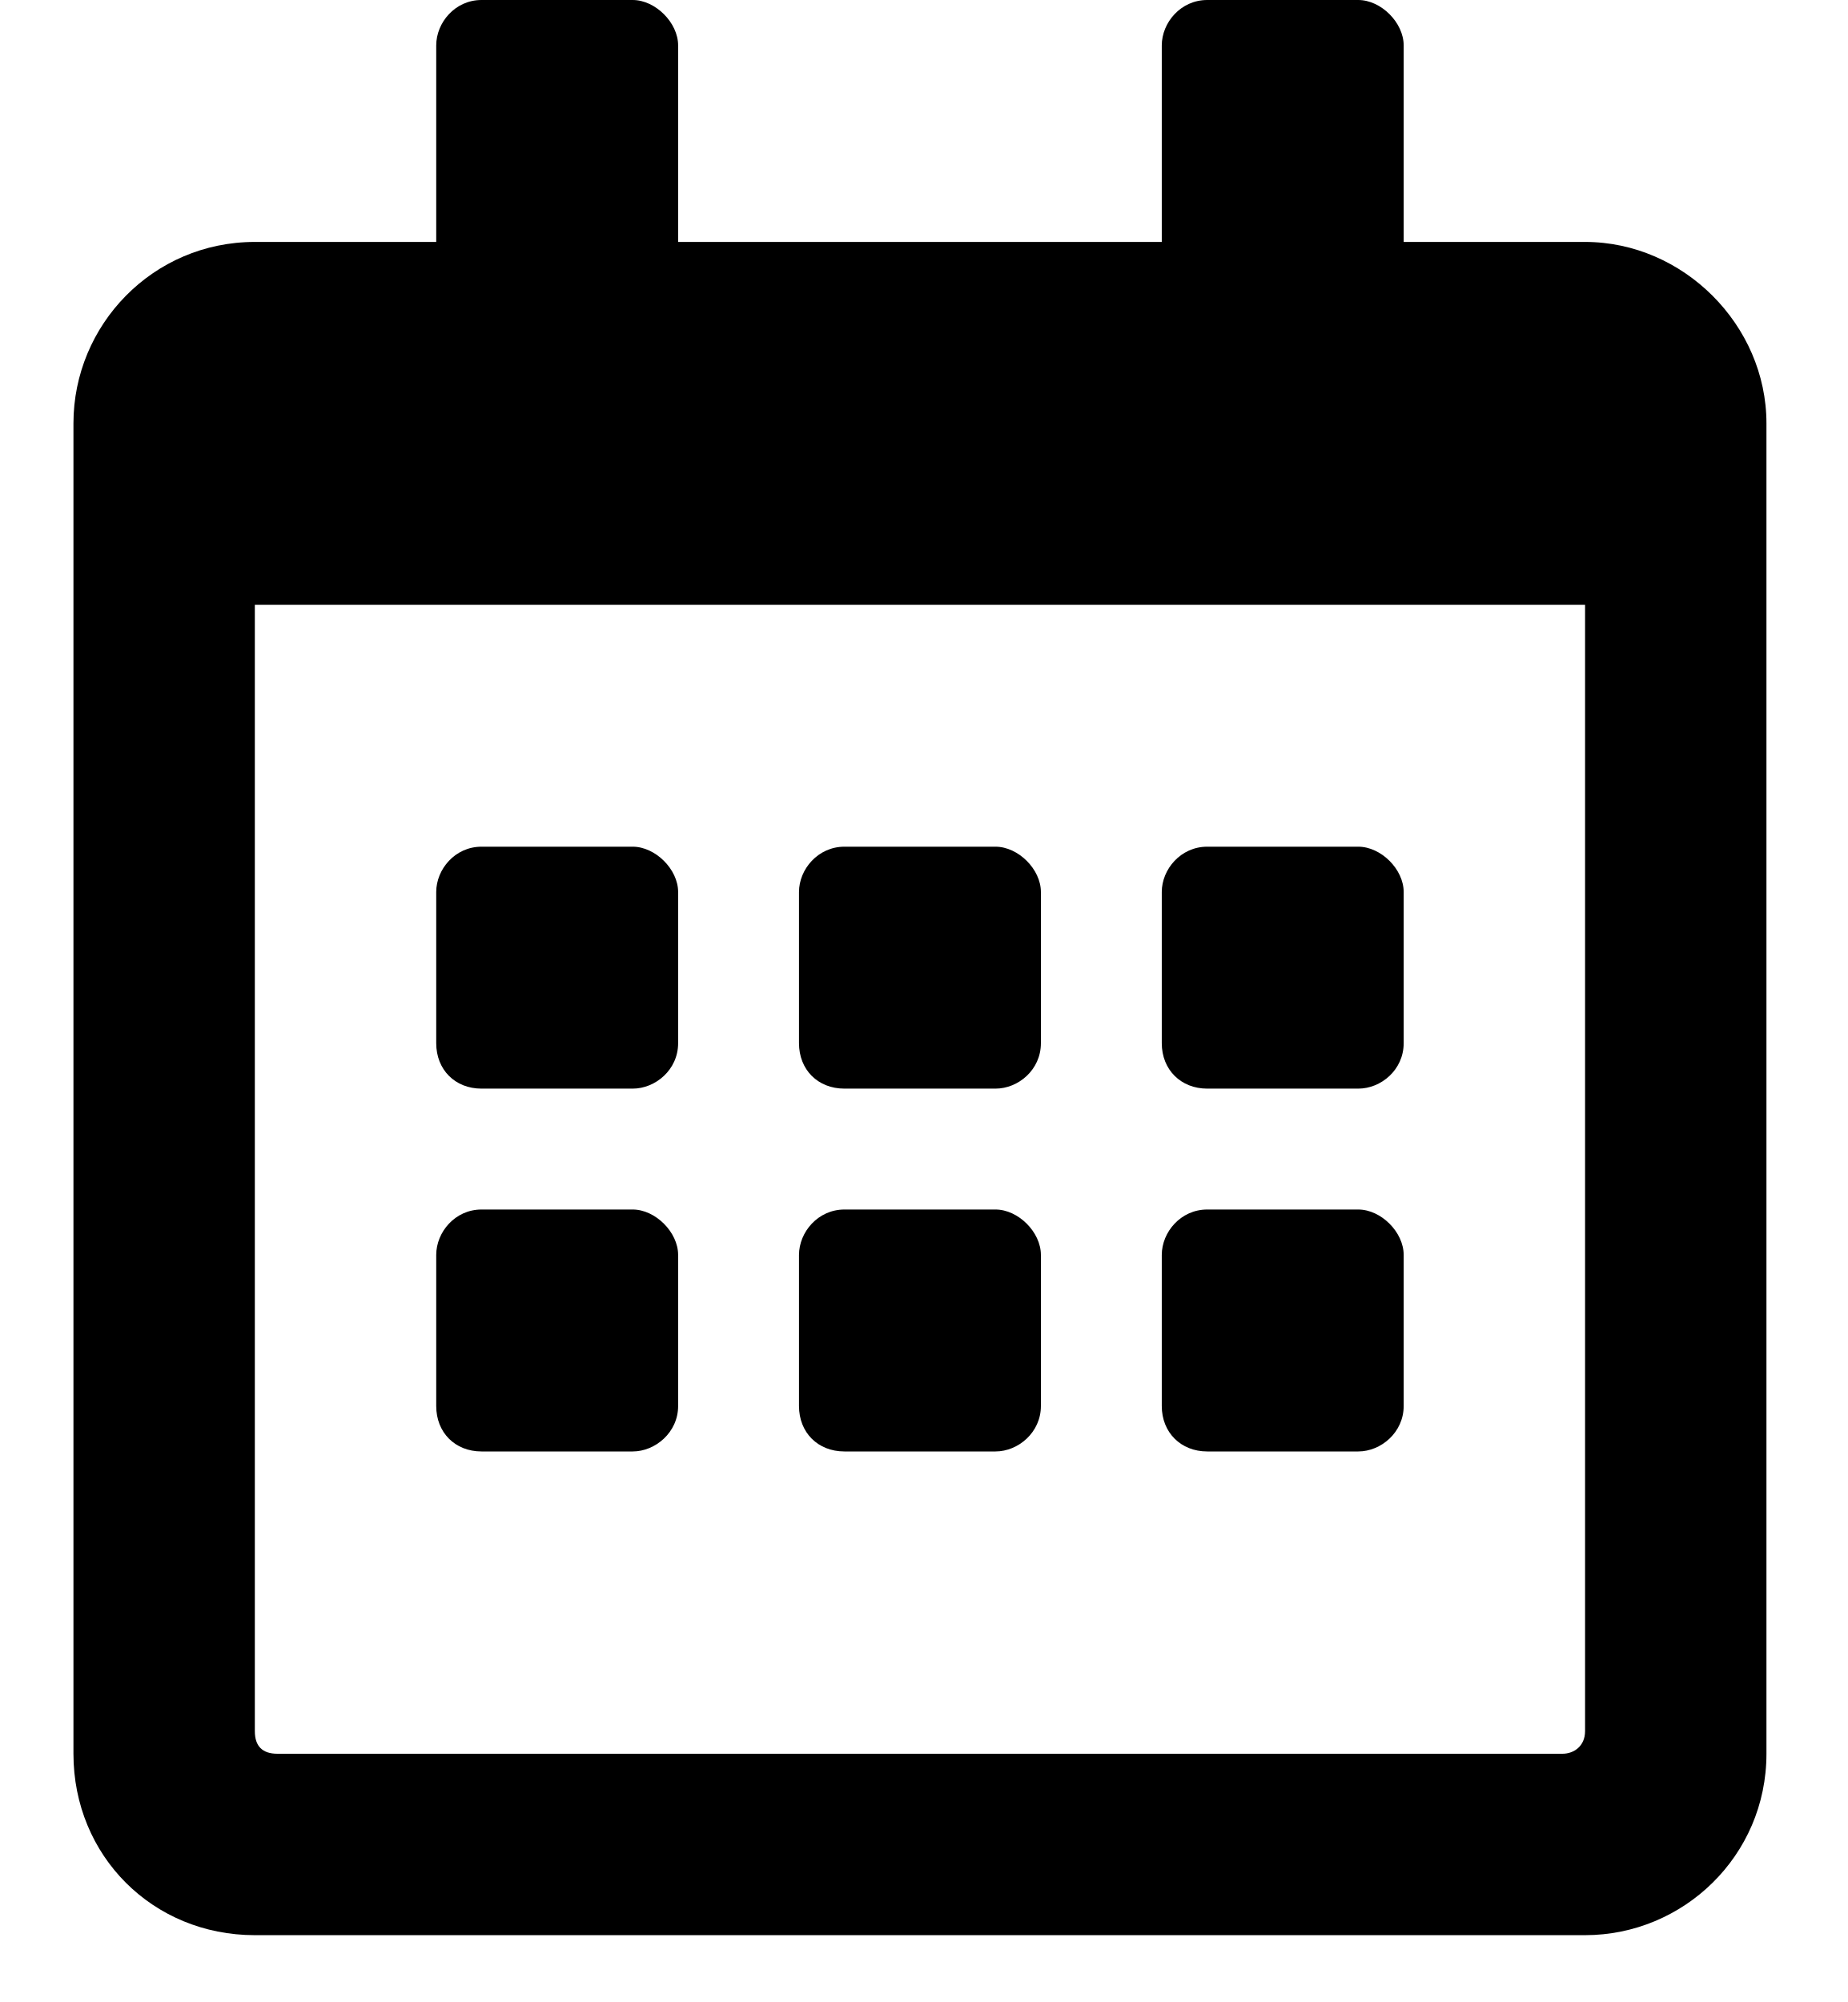
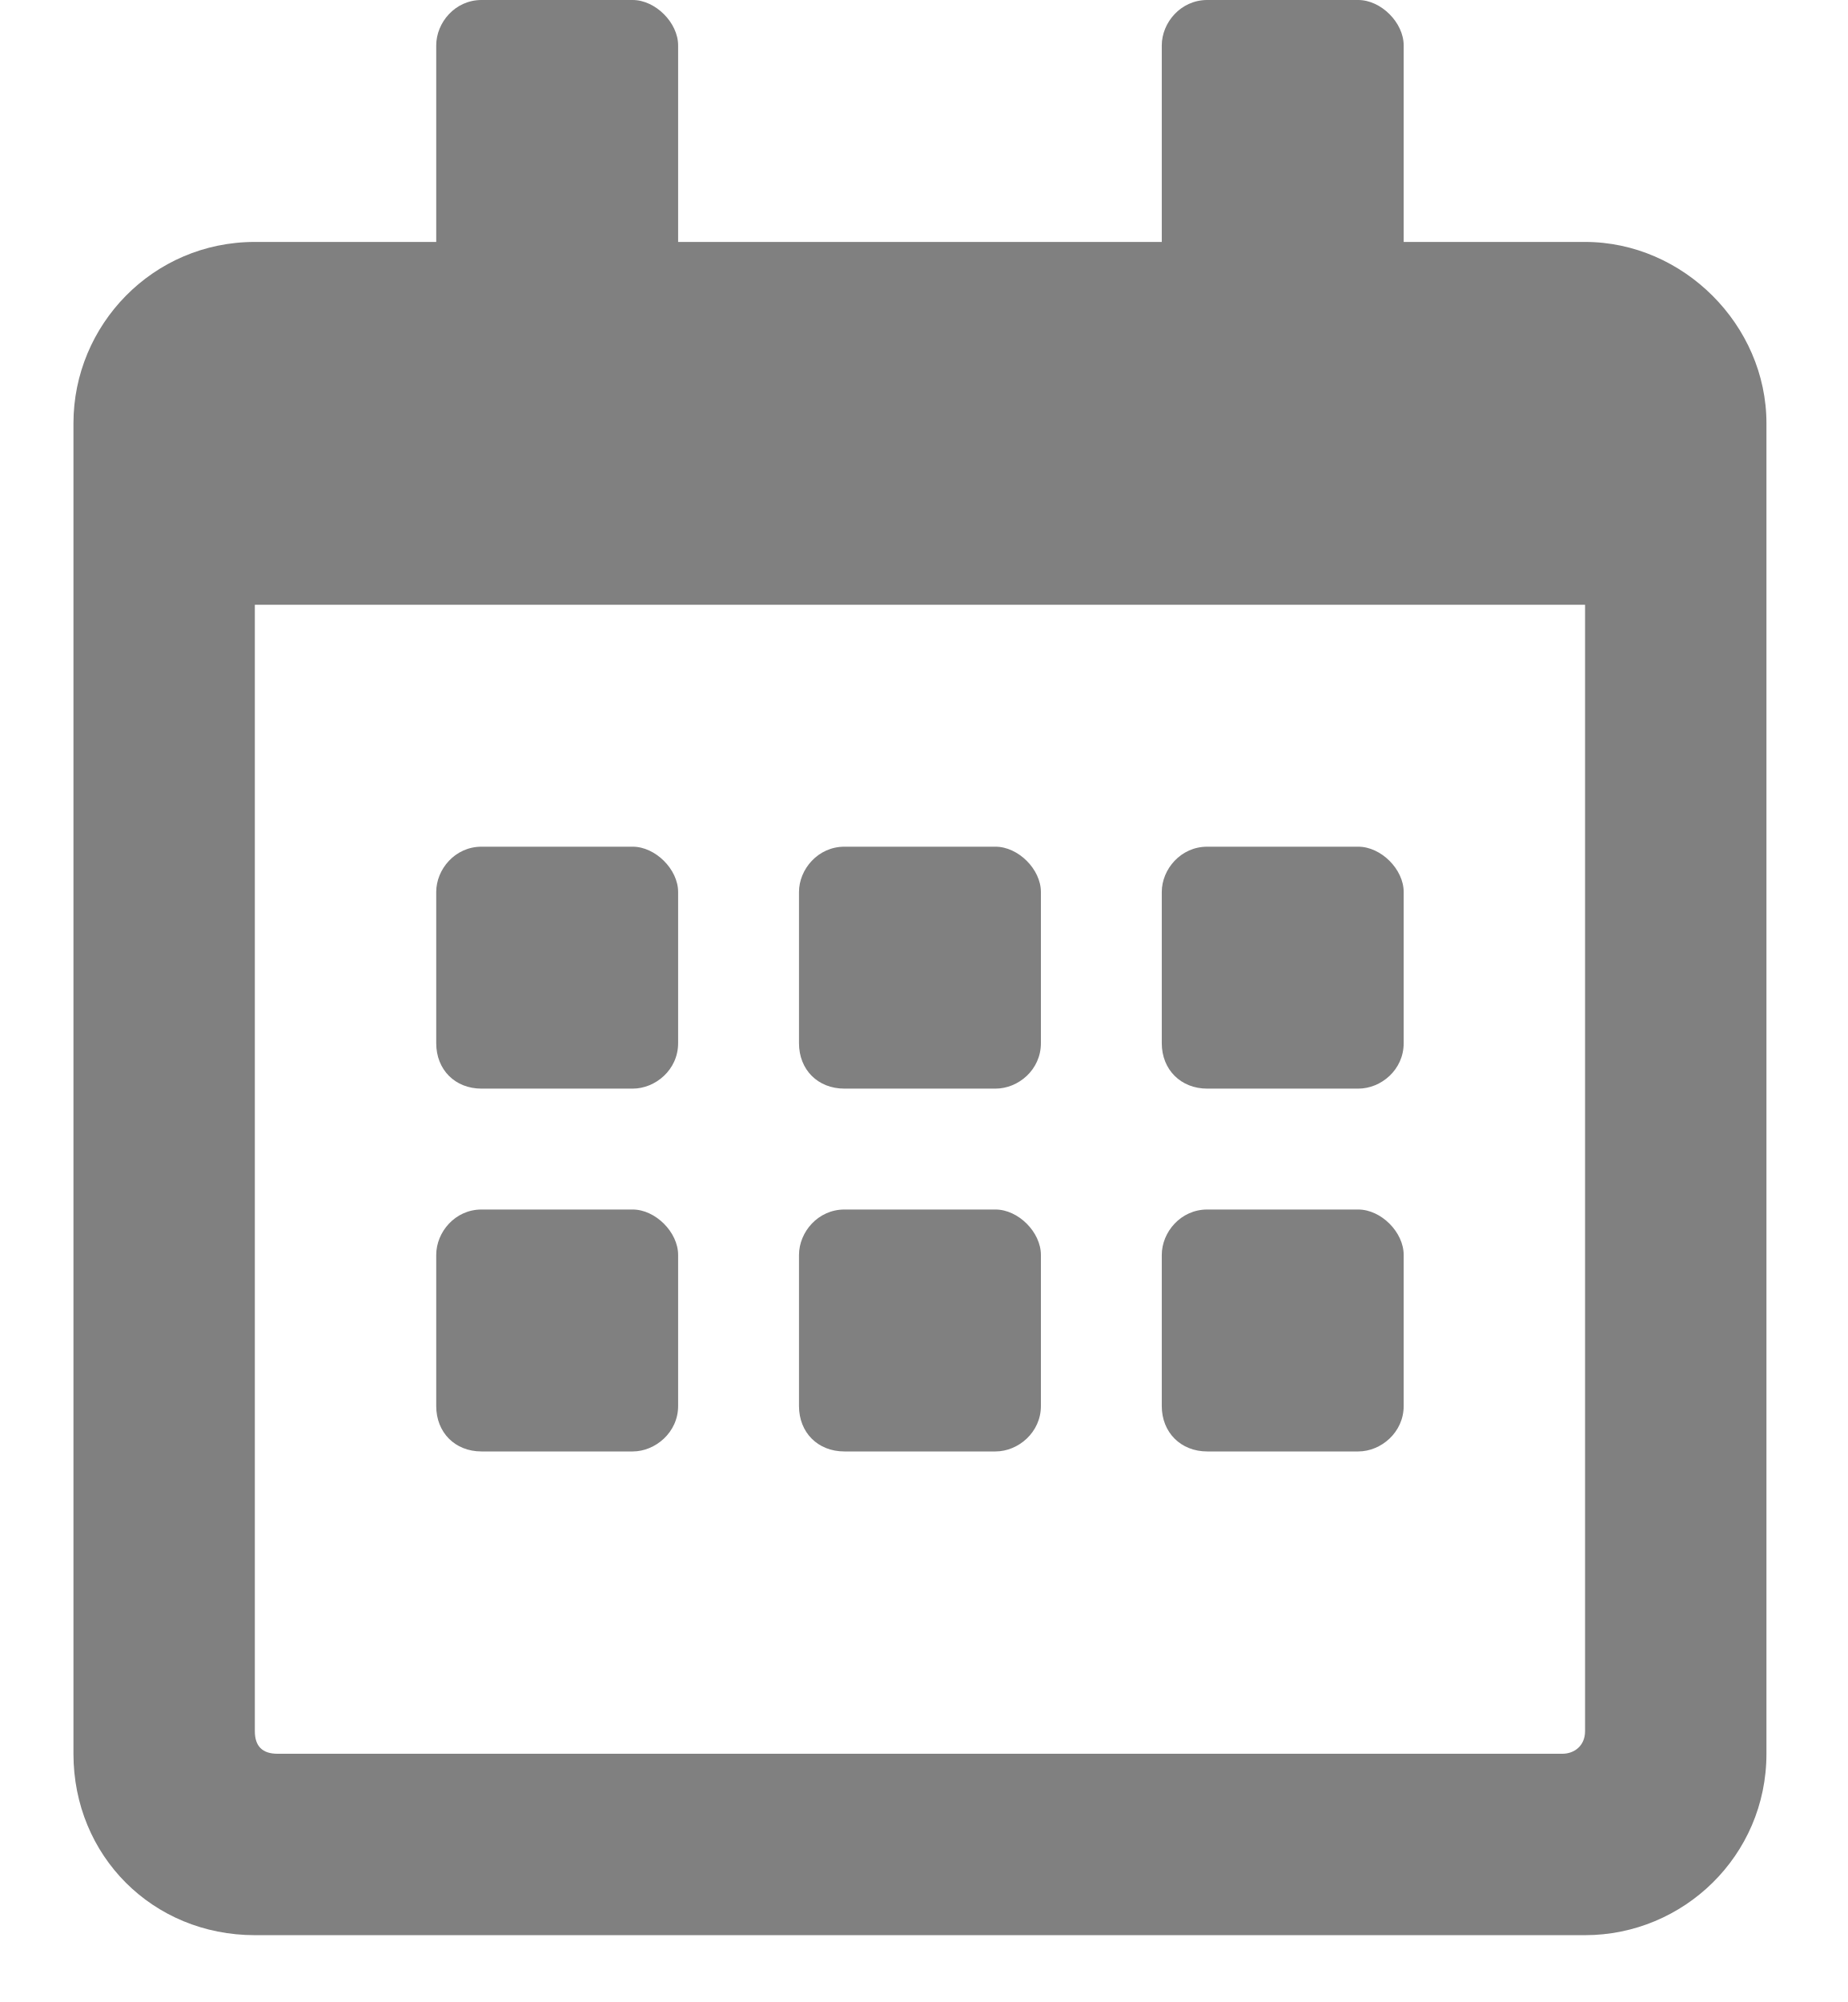
<svg xmlns="http://www.w3.org/2000/svg" width="12" height="13" viewBox="0 0 12 13" fill="none">
-   <path d="M4.109 7.069C4.256 7.069 4.404 6.947 4.404 6.774V5.792C4.404 5.645 4.256 5.498 4.109 5.498H3.127C2.955 5.498 2.833 5.645 2.833 5.792V6.774C2.833 6.946 2.955 7.069 3.127 7.069H4.109ZM6.76 6.774V5.792C6.76 5.645 6.613 5.498 6.465 5.498H5.484C5.312 5.498 5.189 5.645 5.189 5.792V6.774C5.189 6.946 5.311 7.069 5.484 7.069H6.465C6.613 7.069 6.76 6.947 6.76 6.774ZM9.116 6.774V5.792C9.116 5.645 8.969 5.498 8.821 5.498H7.84C7.668 5.498 7.545 5.645 7.545 5.792V6.774C7.545 6.946 7.669 7.069 7.84 7.069H8.821C8.969 7.069 9.116 6.947 9.116 6.774ZM6.76 9.13V8.149C6.76 8.001 6.613 7.854 6.465 7.854H5.484C5.312 7.854 5.189 8.001 5.189 8.149V9.13C5.189 9.302 5.311 9.425 5.484 9.425H6.465C6.613 9.425 6.76 9.301 6.76 9.13ZM4.404 9.13V8.149C4.404 8.001 4.256 7.854 4.109 7.854H3.127C2.955 7.854 2.833 8.001 2.833 8.149V9.13C2.833 9.302 2.955 9.425 3.127 9.425H4.109C4.256 9.425 4.404 9.301 4.404 9.13ZM9.116 9.13V8.149C9.116 8.001 8.969 7.854 8.821 7.854H7.84C7.668 7.854 7.545 8.001 7.545 8.149V9.13C7.545 9.302 7.669 9.425 7.84 9.425H8.821C8.969 9.425 9.116 9.301 9.116 9.13ZM11.472 2.749C11.472 2.111 10.932 1.571 10.294 1.571H9.116V0.295C9.116 0.147 8.969 -0 8.821 -0H7.84C7.668 -0 7.545 0.147 7.545 0.295V1.571H4.404V0.295C4.404 0.147 4.256 -0 4.109 -0H3.127C2.955 -0 2.833 0.147 2.833 0.295V1.571H1.655C0.992 1.571 0.477 2.111 0.477 2.749V11.388C0.477 12.051 0.992 12.566 1.655 12.566H10.294C10.932 12.566 11.472 12.051 11.472 11.388V2.749ZM10.294 11.241C10.294 11.339 10.221 11.388 10.147 11.388H1.802C1.704 11.388 1.655 11.339 1.655 11.241V3.927H10.294V11.241Z" fill="black" />
+   <path d="M4.109 7.069C4.256 7.069 4.404 6.947 4.404 6.774V5.792C4.404 5.645 4.256 5.498 4.109 5.498H3.127C2.955 5.498 2.833 5.645 2.833 5.792V6.774C2.833 6.946 2.955 7.069 3.127 7.069H4.109ZM6.76 6.774V5.792C6.76 5.645 6.613 5.498 6.465 5.498H5.484C5.312 5.498 5.189 5.645 5.189 5.792V6.774C5.189 6.946 5.311 7.069 5.484 7.069H6.465C6.613 7.069 6.76 6.947 6.76 6.774ZM9.116 6.774V5.792C9.116 5.645 8.969 5.498 8.821 5.498H7.84C7.668 5.498 7.545 5.645 7.545 5.792V6.774C7.545 6.946 7.669 7.069 7.84 7.069H8.821C8.969 7.069 9.116 6.947 9.116 6.774ZM6.76 9.13V8.149C6.76 8.001 6.613 7.854 6.465 7.854H5.484C5.312 7.854 5.189 8.001 5.189 8.149V9.13C5.189 9.302 5.311 9.425 5.484 9.425H6.465C6.613 9.425 6.76 9.301 6.76 9.13ZM4.404 9.13V8.149C4.404 8.001 4.256 7.854 4.109 7.854H3.127C2.955 7.854 2.833 8.001 2.833 8.149V9.13C2.833 9.302 2.955 9.425 3.127 9.425H4.109C4.256 9.425 4.404 9.301 4.404 9.13ZM9.116 9.13V8.149C9.116 8.001 8.969 7.854 8.821 7.854H7.84C7.668 7.854 7.545 8.001 7.545 8.149V9.13C7.545 9.302 7.669 9.425 7.84 9.425H8.821C8.969 9.425 9.116 9.301 9.116 9.13ZM11.472 2.749C11.472 2.111 10.932 1.571 10.294 1.571H9.116V0.295C9.116 0.147 8.969 -0 8.821 -0H7.84C7.668 -0 7.545 0.147 7.545 0.295V1.571H4.404V0.295C4.404 0.147 4.256 -0 4.109 -0H3.127C2.955 -0 2.833 0.147 2.833 0.295V1.571H1.655C0.992 1.571 0.477 2.111 0.477 2.749V11.388C0.477 12.051 0.992 12.566 1.655 12.566H10.294C10.932 12.566 11.472 12.051 11.472 11.388V2.749ZM10.294 11.241C10.294 11.339 10.221 11.388 10.147 11.388H1.802C1.704 11.388 1.655 11.339 1.655 11.241V3.927H10.294V11.241Z" fill="#808080" />
</svg>
